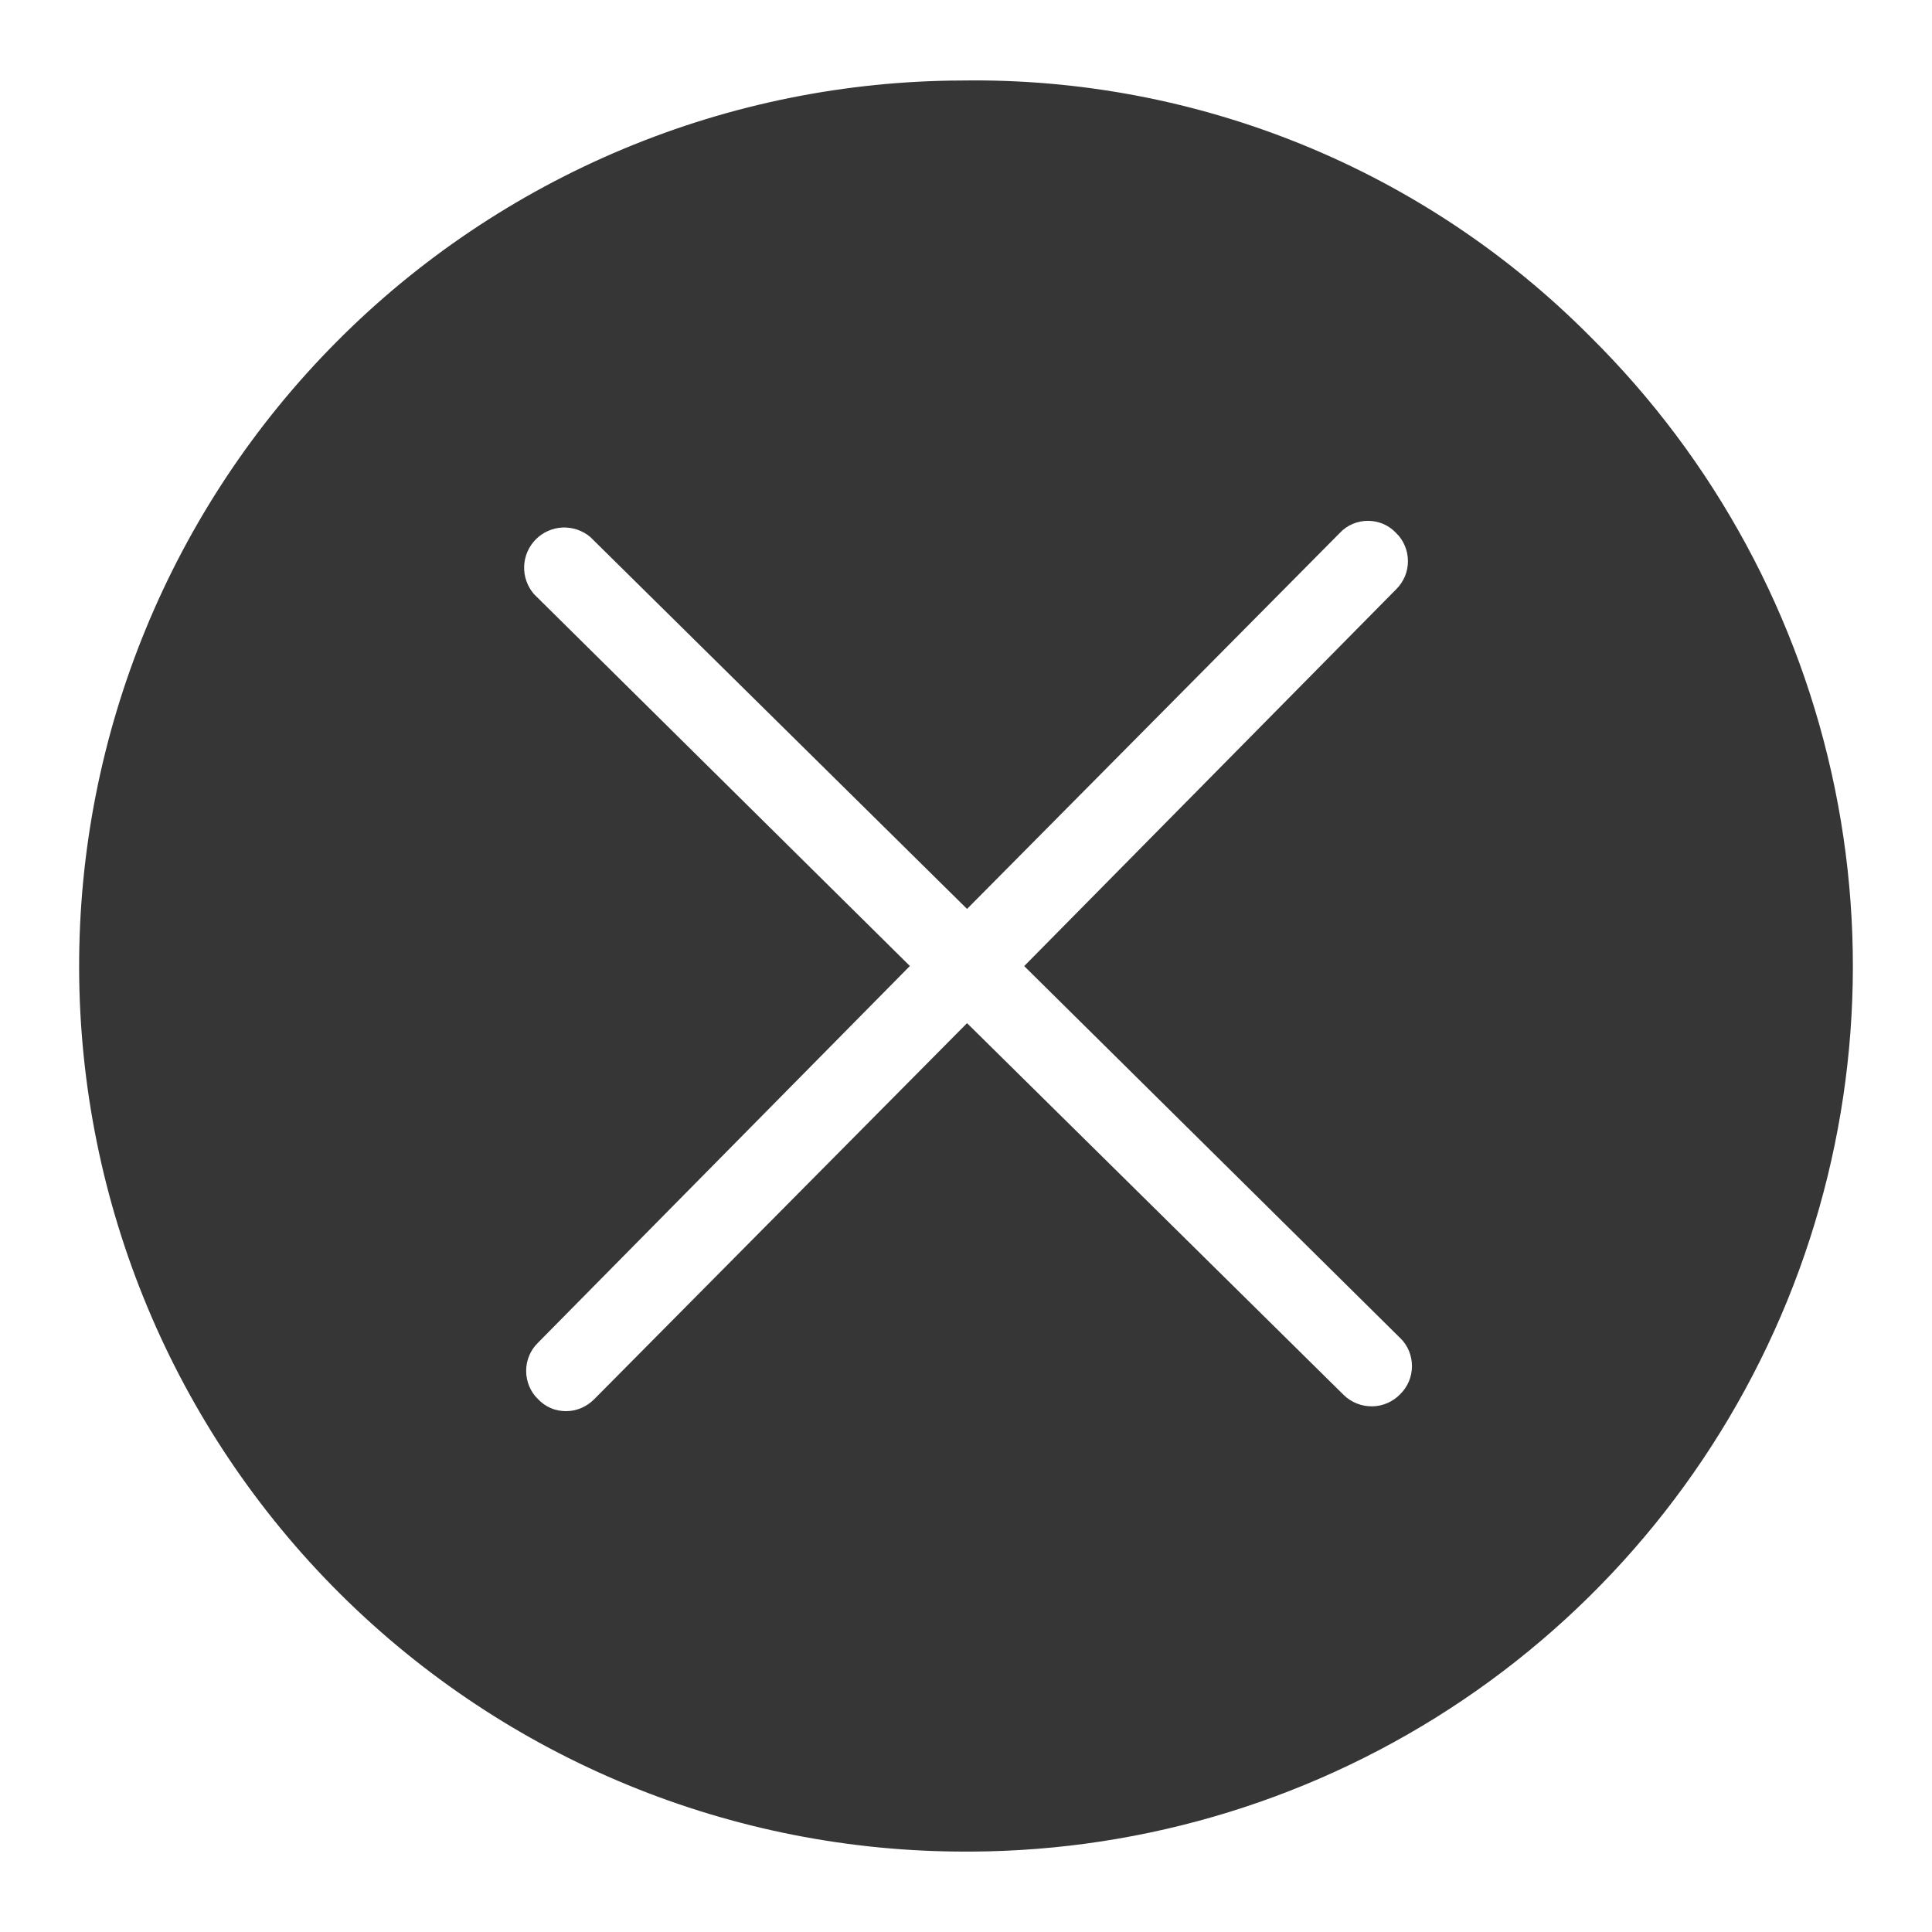
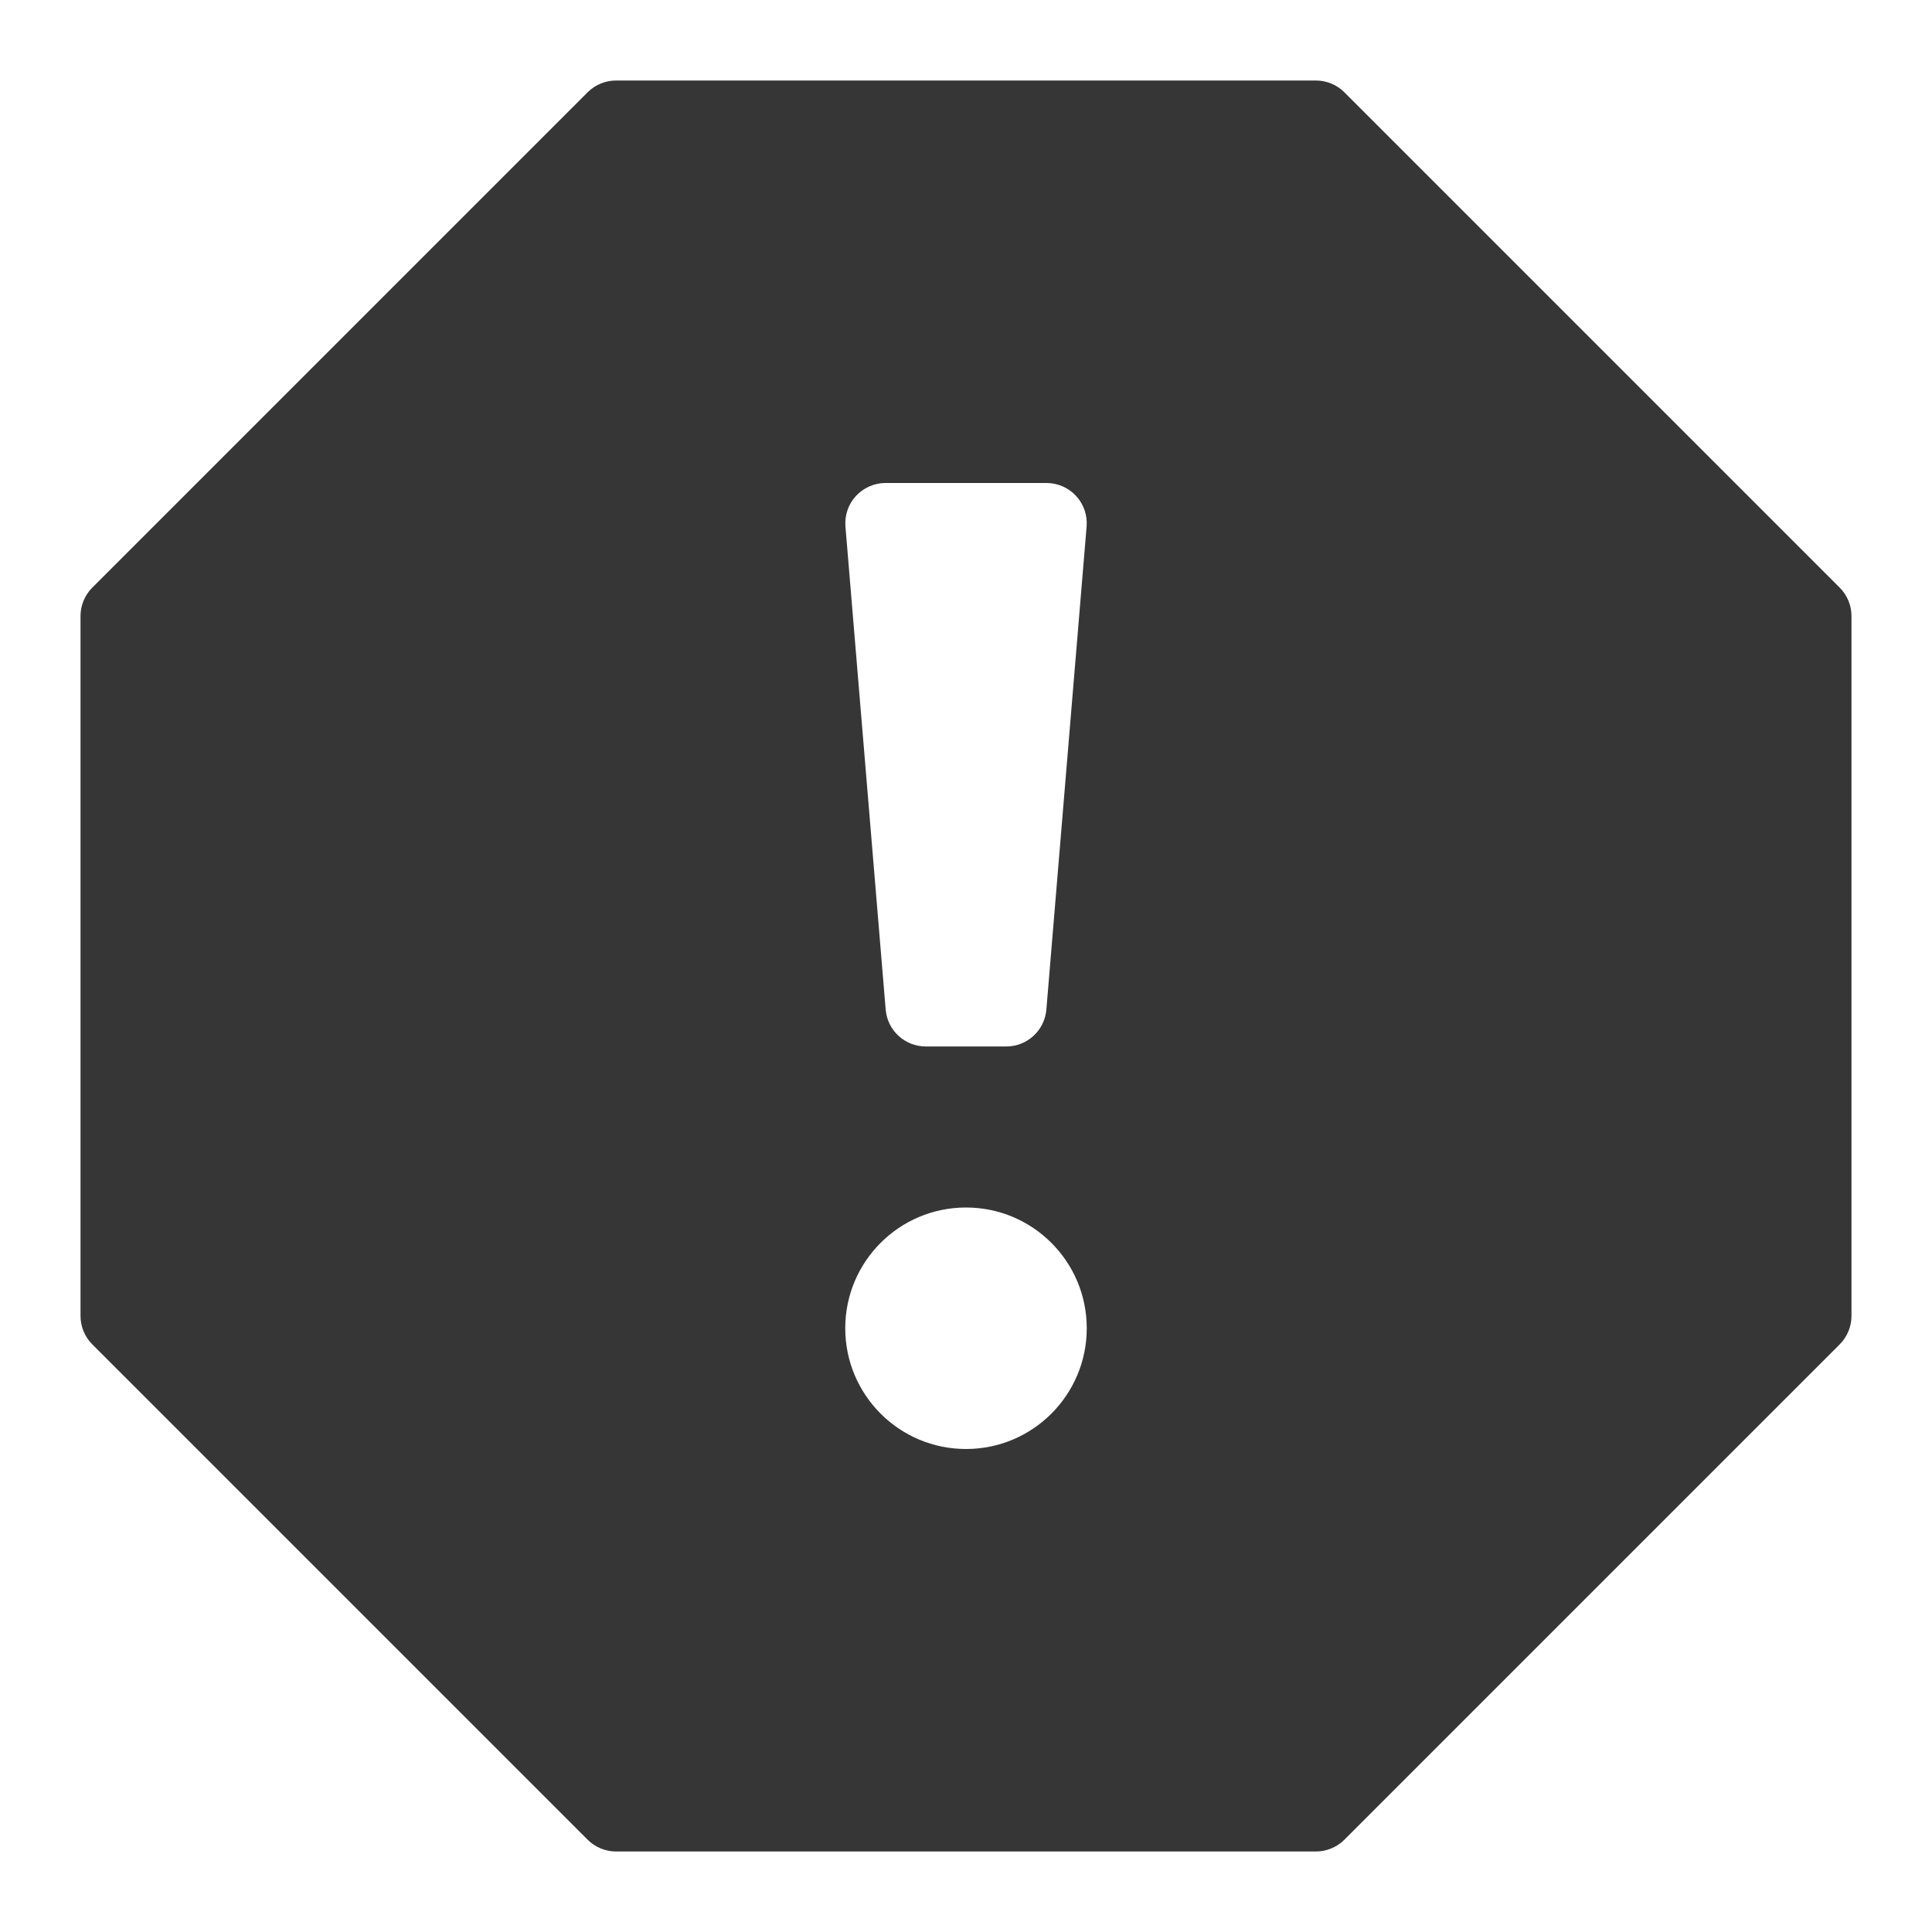
- <svg xmlns="http://www.w3.org/2000/svg" id="Camada_1" data-name="Camada 1" width="24" height="24" version="1.1" viewBox="0 0 24 24">
-   <path d="M22.794,9.798h0c-.436-2.133-1.494-4.087-3.041-5.618-1.02-1.027-2.236-1.838-3.576-2.384-1.34-.546-2.777-.817-4.224-.796-1.445.004-2.874.292-4.207.849-1.333.557-2.544,1.37-3.562,2.394C2.126,6.312.975,9.113.983,12.031c.008,2.917,1.174,5.712,3.243,7.769,2.069,2.057,4.87,3.209,7.787,3.201h.06c2.176-.011,4.3-.667,6.103-1.885,1.803-1.218,3.204-2.944,4.026-4.958.822-2.014,1.028-4.228.592-6.36ZM17.502,17.16c-.026.06-.062.114-.109.16-.045.047-.1.084-.16.11s-.125.04-.19.04c-.13.001-.256-.049-.35-.14l-4.68-4.62-4.63,4.67c-.046.047-.1.084-.16.11s-.125.04-.19.04c-.066,0-.131-.012-.191-.038s-.114-.064-.159-.112c-.047-.045-.084-.1-.109-.16-.025-.06-.038-.125-.038-.19s.013-.13.038-.19c.025-.06.062-.114.109-.16l4.62-4.68-4.67-4.62c-.082-.095-.126-.218-.122-.344.004-.126.056-.245.144-.335.088-.089.207-.142.333-.148.125-.005.249.037.345.118l4.68,4.62,4.63-4.67c.045-.048.098-.086.159-.112s.125-.039.191-.039.131.013.191.039.114.064.159.112c.047.045.084.1.109.16.025.06.038.125.038.19s-.013.13-.038.19c-.026.06-.062.114-.109.16l-4.62,4.68,4.67,4.62h0c.047.044.084.099.109.159.025.06.038.125.038.19s-.013.13-.038.19Z" fill="#363636" stroke-width="0" />
+ <svg xmlns="http://www.w3.org/2000/svg" id="Camada_1" width="40" height="40" version="1.1" viewBox="0 0 40 40">
+   <path d="M12.166,1.911c.156-.156.368-.244.589-.244h14.49c.221,0,.433.088.589.244l10.255,10.255c.156.156.244.368.244.589v14.49c0,.221-.088.433-.244.589l-10.255,10.255c-.156.156-.368.244-.589.244h-14.49c-.221,0-.433-.088-.589-.244L1.911,27.834c-.156-.156-.244-.368-.244-.589v-14.49c0-.221.088-.433.244-.589L12.166,1.911ZM20,30c1.381,0,2.5-1.119,2.5-2.5s-1.119-2.5-2.5-2.5-2.5,1.119-2.5,2.5,1.119,2.5,2.5,2.5ZM18.334,10c-.233,0-.455.098-.613.269-.158.171-.236.401-.217.633l.833,10c.036.432.397.764.83.764h1.667c.433,0,.794-.332.83-.764l.833-10c.019-.232-.059-.462-.217-.633-.158-.172-.38-.269-.613-.269h-3.333Z" fill="#363636" fill-rule="evenodd" />
</svg>
